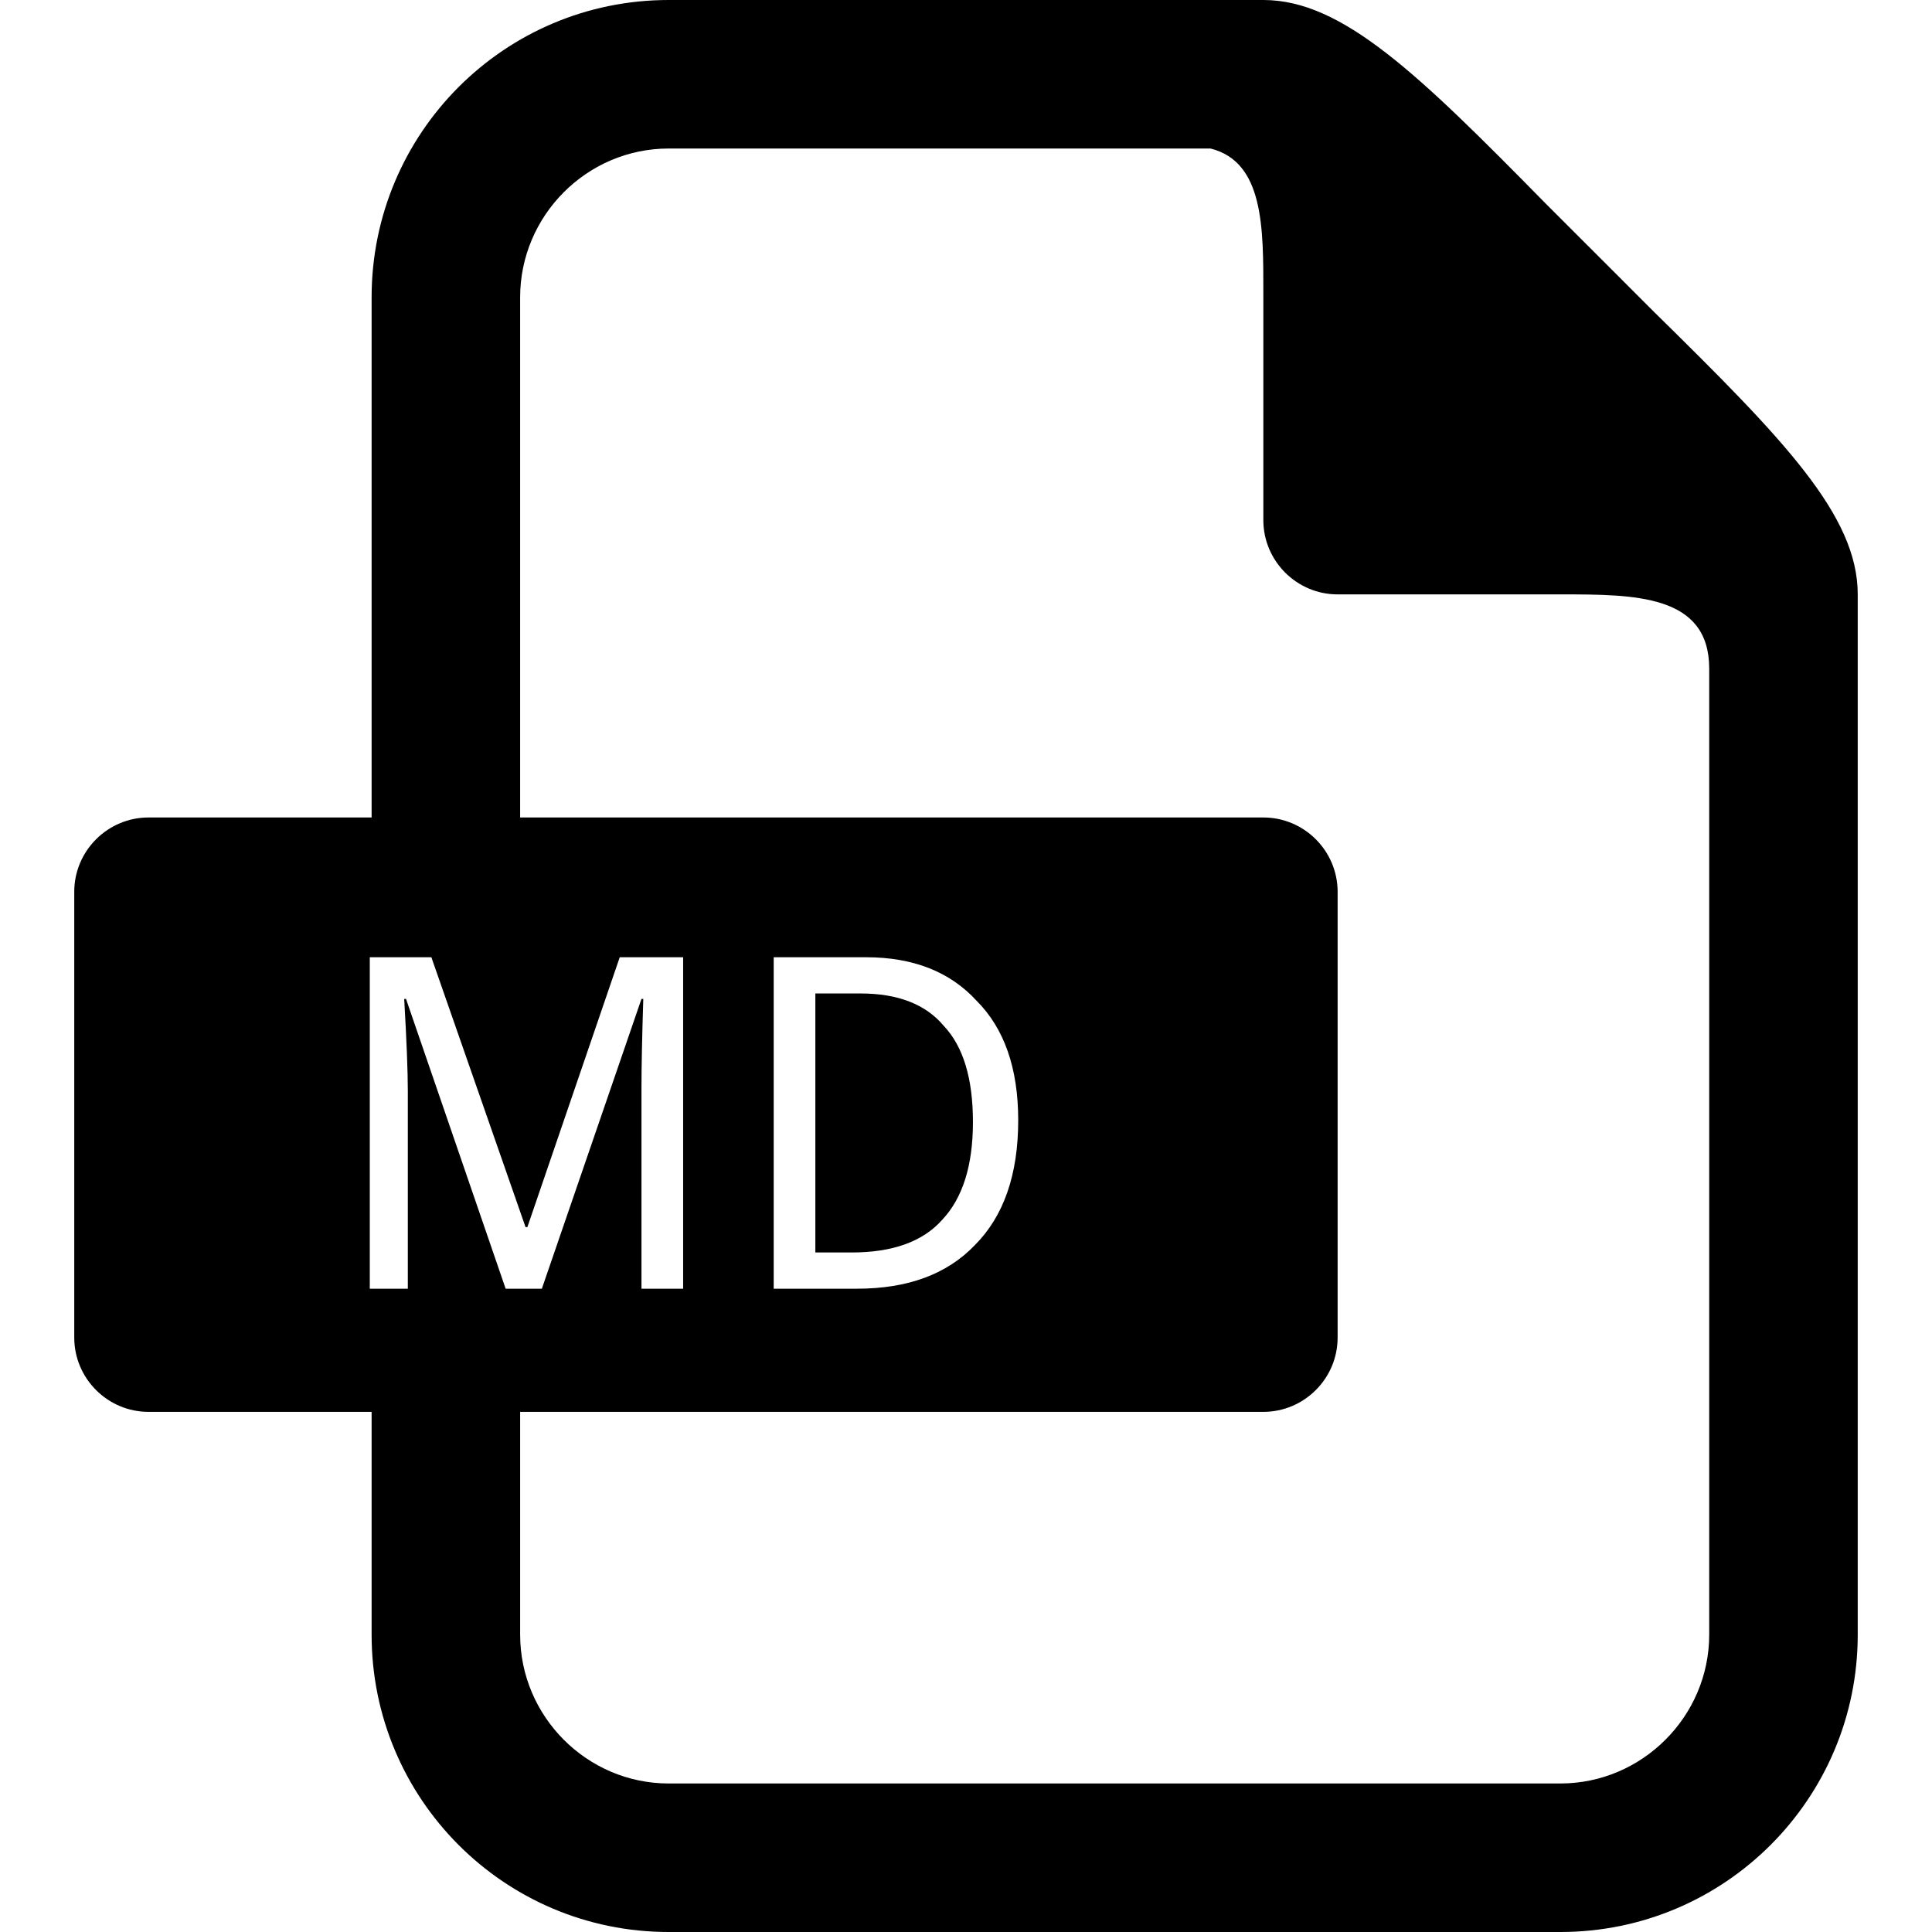
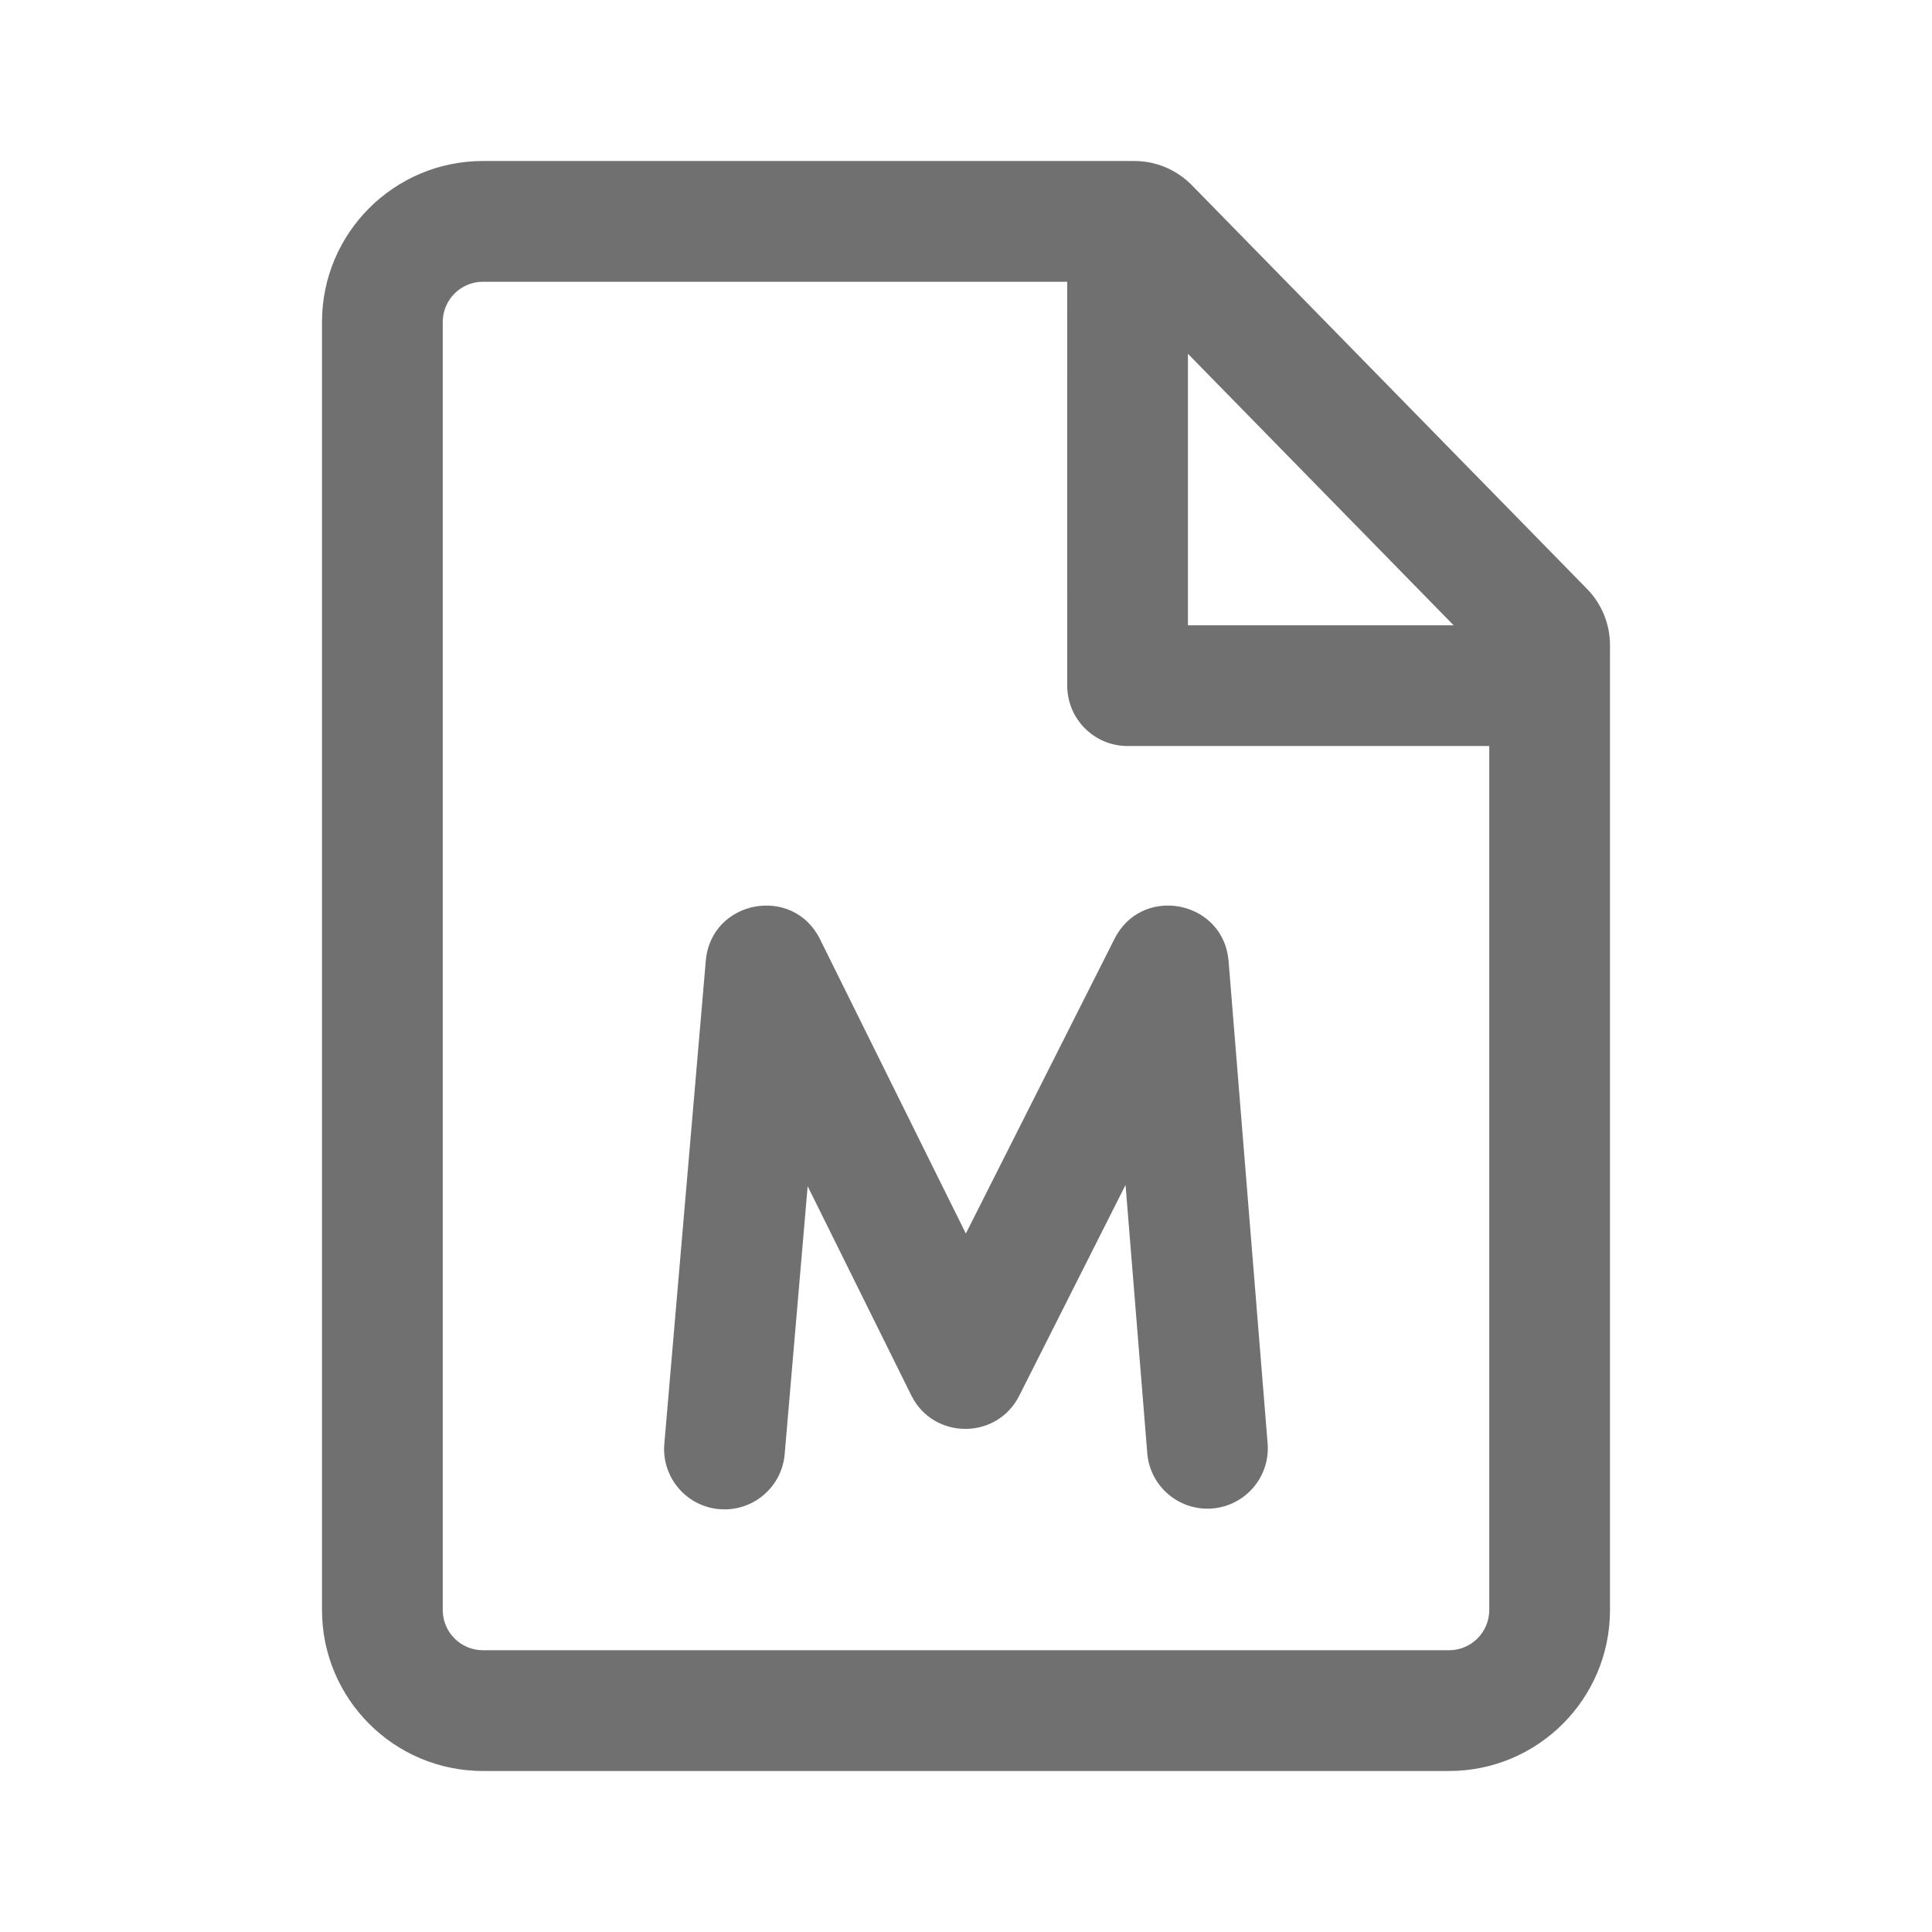
- <svg xmlns="http://www.w3.org/2000/svg" t="1736314833546" class="icon" viewBox="0 0 1024 1024" version="1.1" p-id="2461" width="16" height="16">
-   <path d="M354.401 0c-87.04 0-157.44 70.559-157.44 157.599v275.681H78.72c-21.658 0-39.363 17.7-39.363 39.363v236.319c0 21.658 17.7 39.357 39.363 39.357h118.241v118.083c0 87.04 70.4 157.599 157.44 157.599h472.637c87.04 0 157.599-70.559 157.599-157.599V315.034c0-41.748-38.989-81.93-107.52-149.279l-29.117-29.123L818.877 107.52C751.539 38.989 711.393 0 669.599 0H354.406z m0 78.72h287.201c28.355 7.091 27.996 42.138 27.996 76.8v120.161c0 21.658 17.7 39.357 39.363 39.357h118.077c39.388 0 78.879-0.026 78.879 39.363v512c0 43.32-35.553 78.879-78.879 78.879H354.406c-43.325 0-78.72-35.558-78.72-78.879v-118.083h393.917c21.663 0 39.363-17.695 39.363-39.357V472.643c0-21.663-17.7-39.363-39.363-39.363H275.681V157.599c0-43.32 35.395-78.879 78.72-78.879zM195.994 507.361h32.64l49.92 143.037h0.963l48.957-143.037h33.603v175.677h-22.083v-106.557c0-10.88 0.323-26.563 0.963-47.043h-0.963l-52.797 153.6h-19.2l-52.803-153.6h-0.957c1.28 22.4 1.92 38.723 1.92 48.963v104.637H195.994V507.361z m214.083 0h48.957c24.96 0 44.483 7.68 58.563 23.04 14.72 14.72 22.077 35.84 22.077 63.36 0 28.8-7.68 50.877-23.04 66.237-14.72 15.36-35.517 23.04-62.397 23.04h-44.16V507.361z m22.077 19.2v137.277h19.2c21.76 0 37.76-5.76 48-17.28 10.88-11.52 16.323-28.8 16.323-51.84s-5.12-39.997-15.36-50.877c-9.6-11.52-24.32-17.28-44.16-17.28h-24.003z" p-id="2462" />
+ <svg xmlns="http://www.w3.org/2000/svg" t="1736502447173" class="icon" viewBox="0 0 1024 1024" version="1.1" p-id="5008" width="16" height="16">
+   <path d="M601.216 85.333a42.667 42.667 0 0 1 30.485 12.821l209.451 213.973a42.667 42.667 0 0 1 12.181 29.867V853.333a85.333 85.333 0 0 1-85.333 85.333H256a85.333 85.333 0 0 1-85.333-85.333V170.667a85.333 85.333 0 0 1 85.333-85.333h345.216z m-35.584 64H256a21.333 21.333 0 0 0-21.333 21.333v682.667a21.333 21.333 0 0 0 21.333 21.333h512a21.333 21.333 0 0 0 21.333-21.333V395.413h-191.68a32 32 0 0 1-32-32L565.632 149.333z m64 38.187v143.893h140.821L629.632 187.52z" fill="#707070" p-id="5009" />
+   <path d="M384.341 800l-3.072-0.107a32 32 0 0 1-29.163-34.624l21.973-256c2.752-32.256 46.165-40.491 60.544-11.477l77.291 156.011 78.805-156.224c14.08-27.925 55.083-20.907 60.075 8.789l0.384 3.051 20.715 256a32 32 0 0 1-63.787 5.163l-11.541-142.549-56.341 111.723c-11.413 22.613-42.88 23.381-55.744 2.517l-1.493-2.731-54.912-110.827-12.181 142.016a32 32 0 0 1-31.552 29.269z" fill="#707070" p-id="5010" />
</svg>
